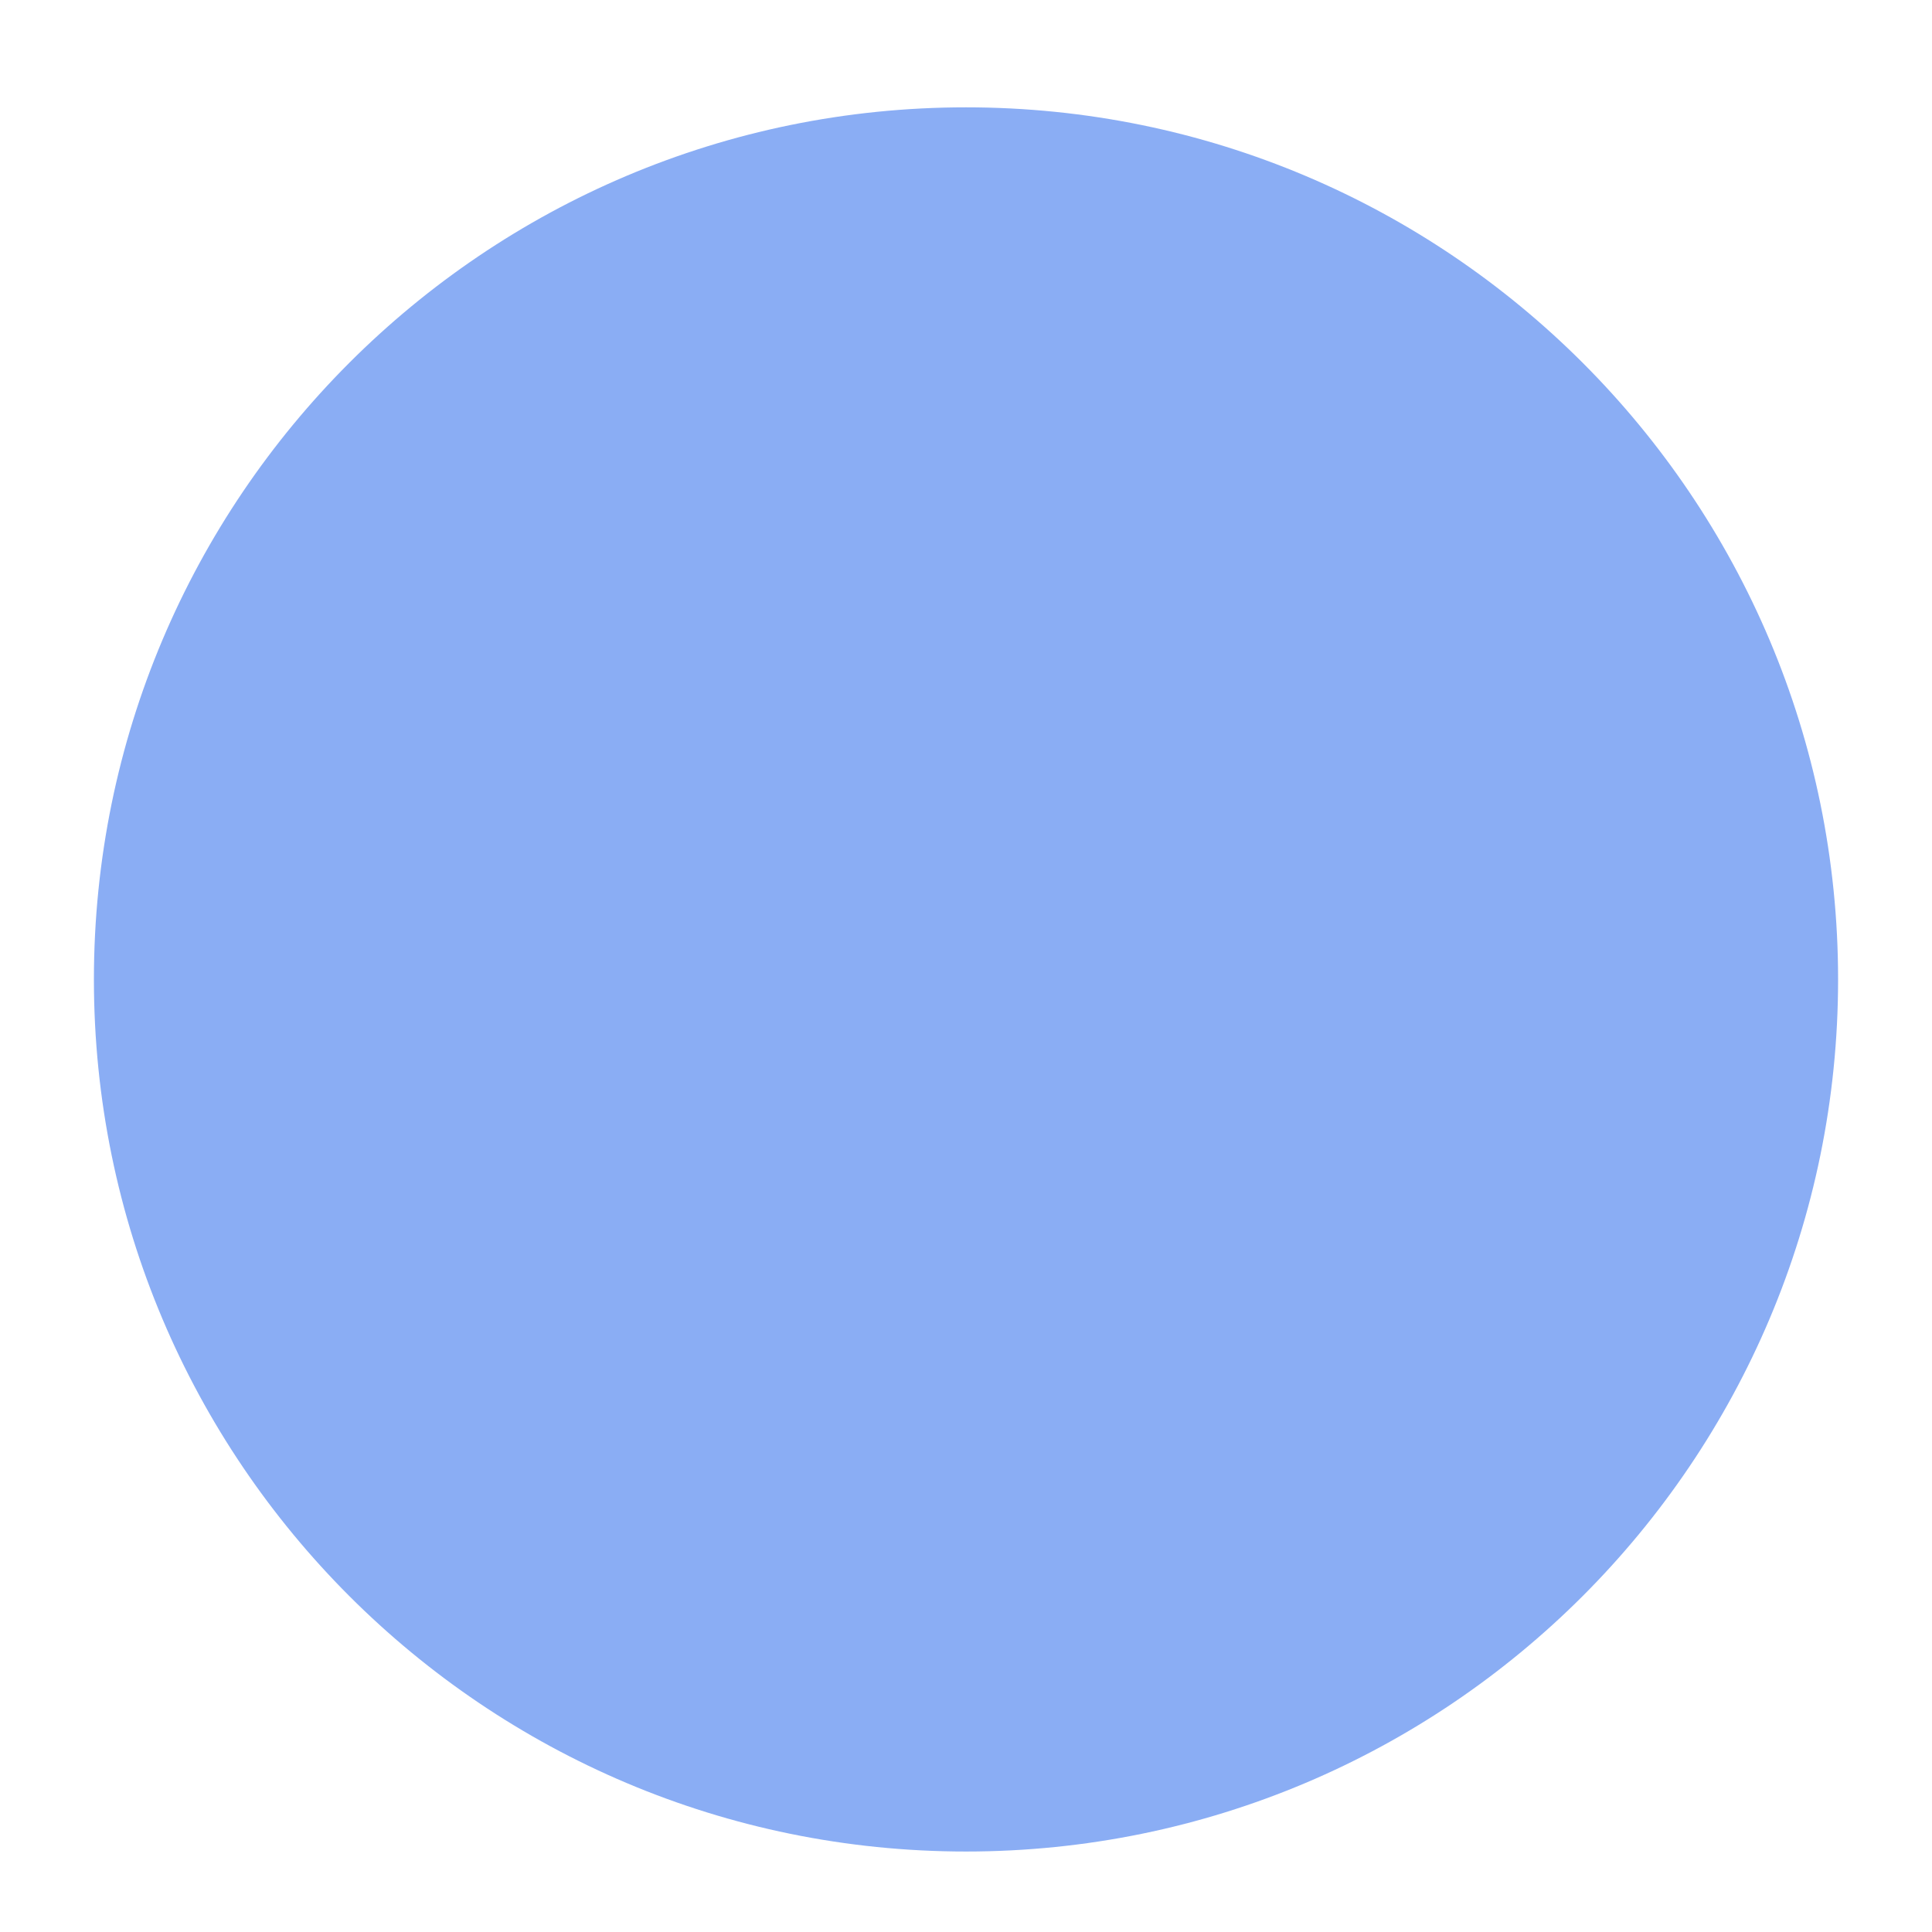
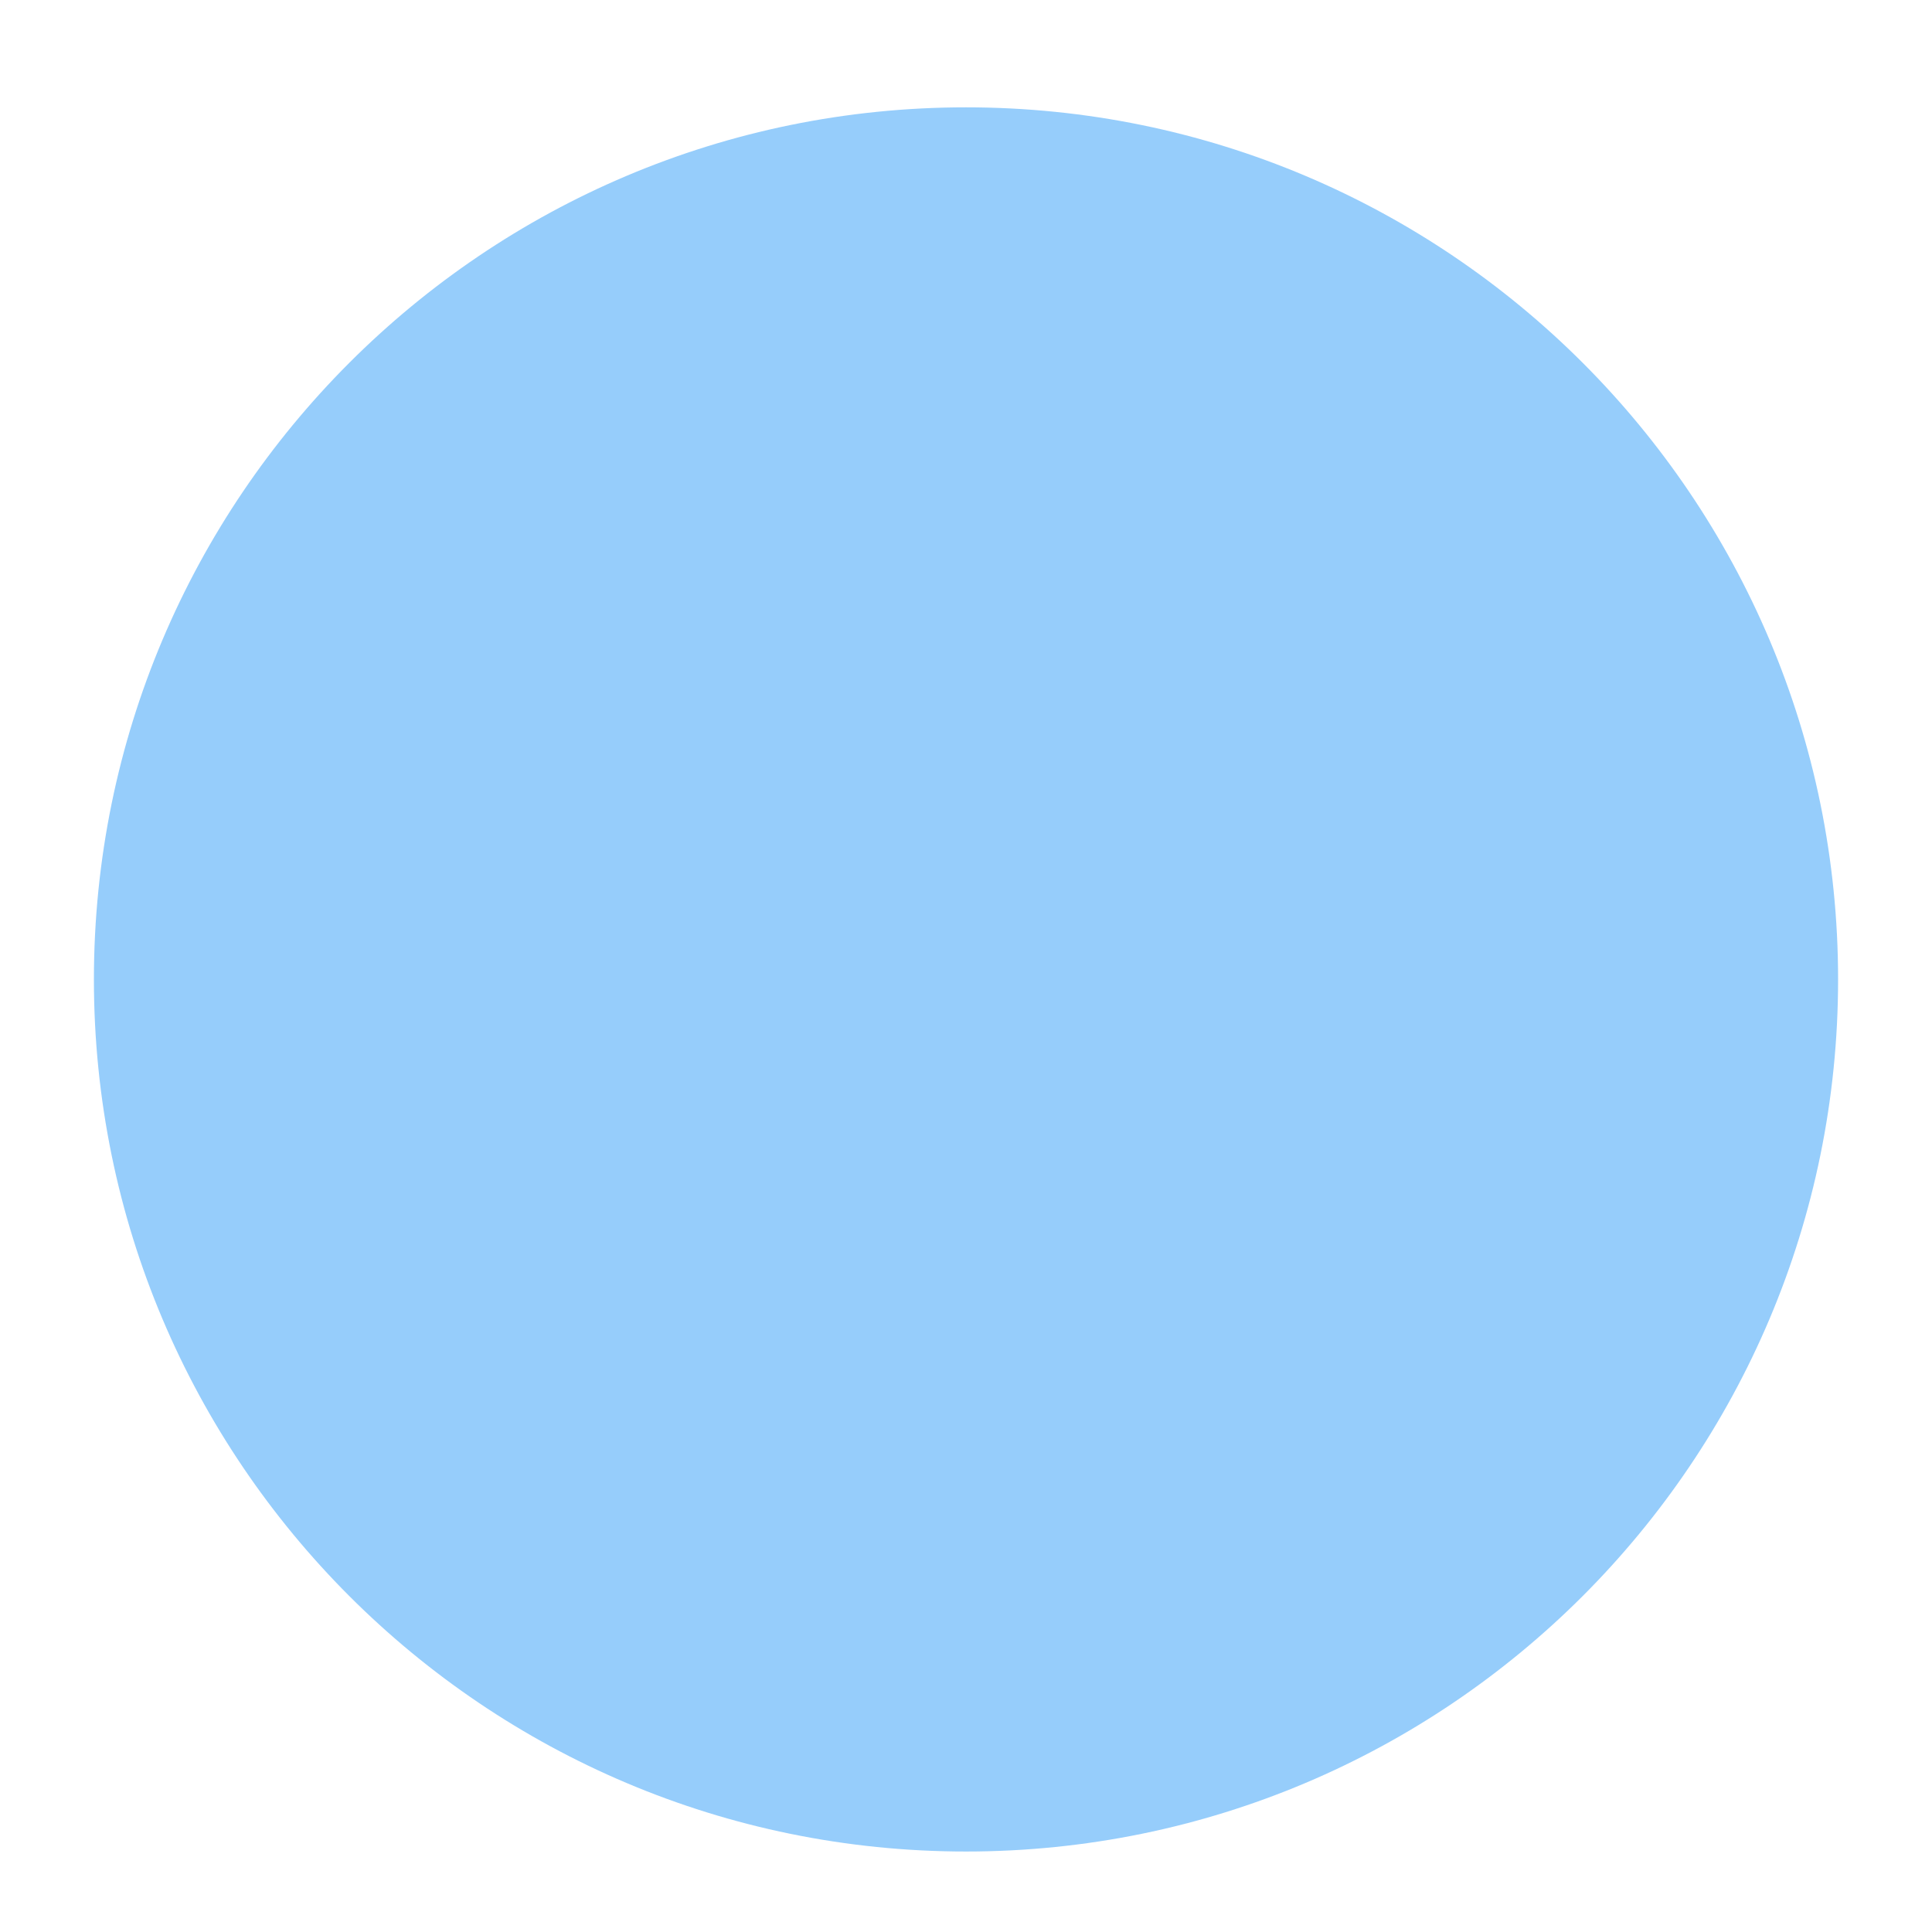
- <svg xmlns="http://www.w3.org/2000/svg" version="1.1" id="Layer_1" x="0px" y="0px" fill="#8aadf4" width="120px" height="120px" viewBox="0 0 120 120" enable-background="new 0 0 120 120" xml:space="preserve">
+ <svg xmlns="http://www.w3.org/2000/svg" version="1.1" id="Layer_1" x="0px" y="0px" fill="#96CDFB" width="120px" height="120px" viewBox="0 0 120 120" enable-background="new 0 0 120 120" xml:space="preserve">
  <circle cx="60" cy="60.834" r="54.167" />
</svg>
